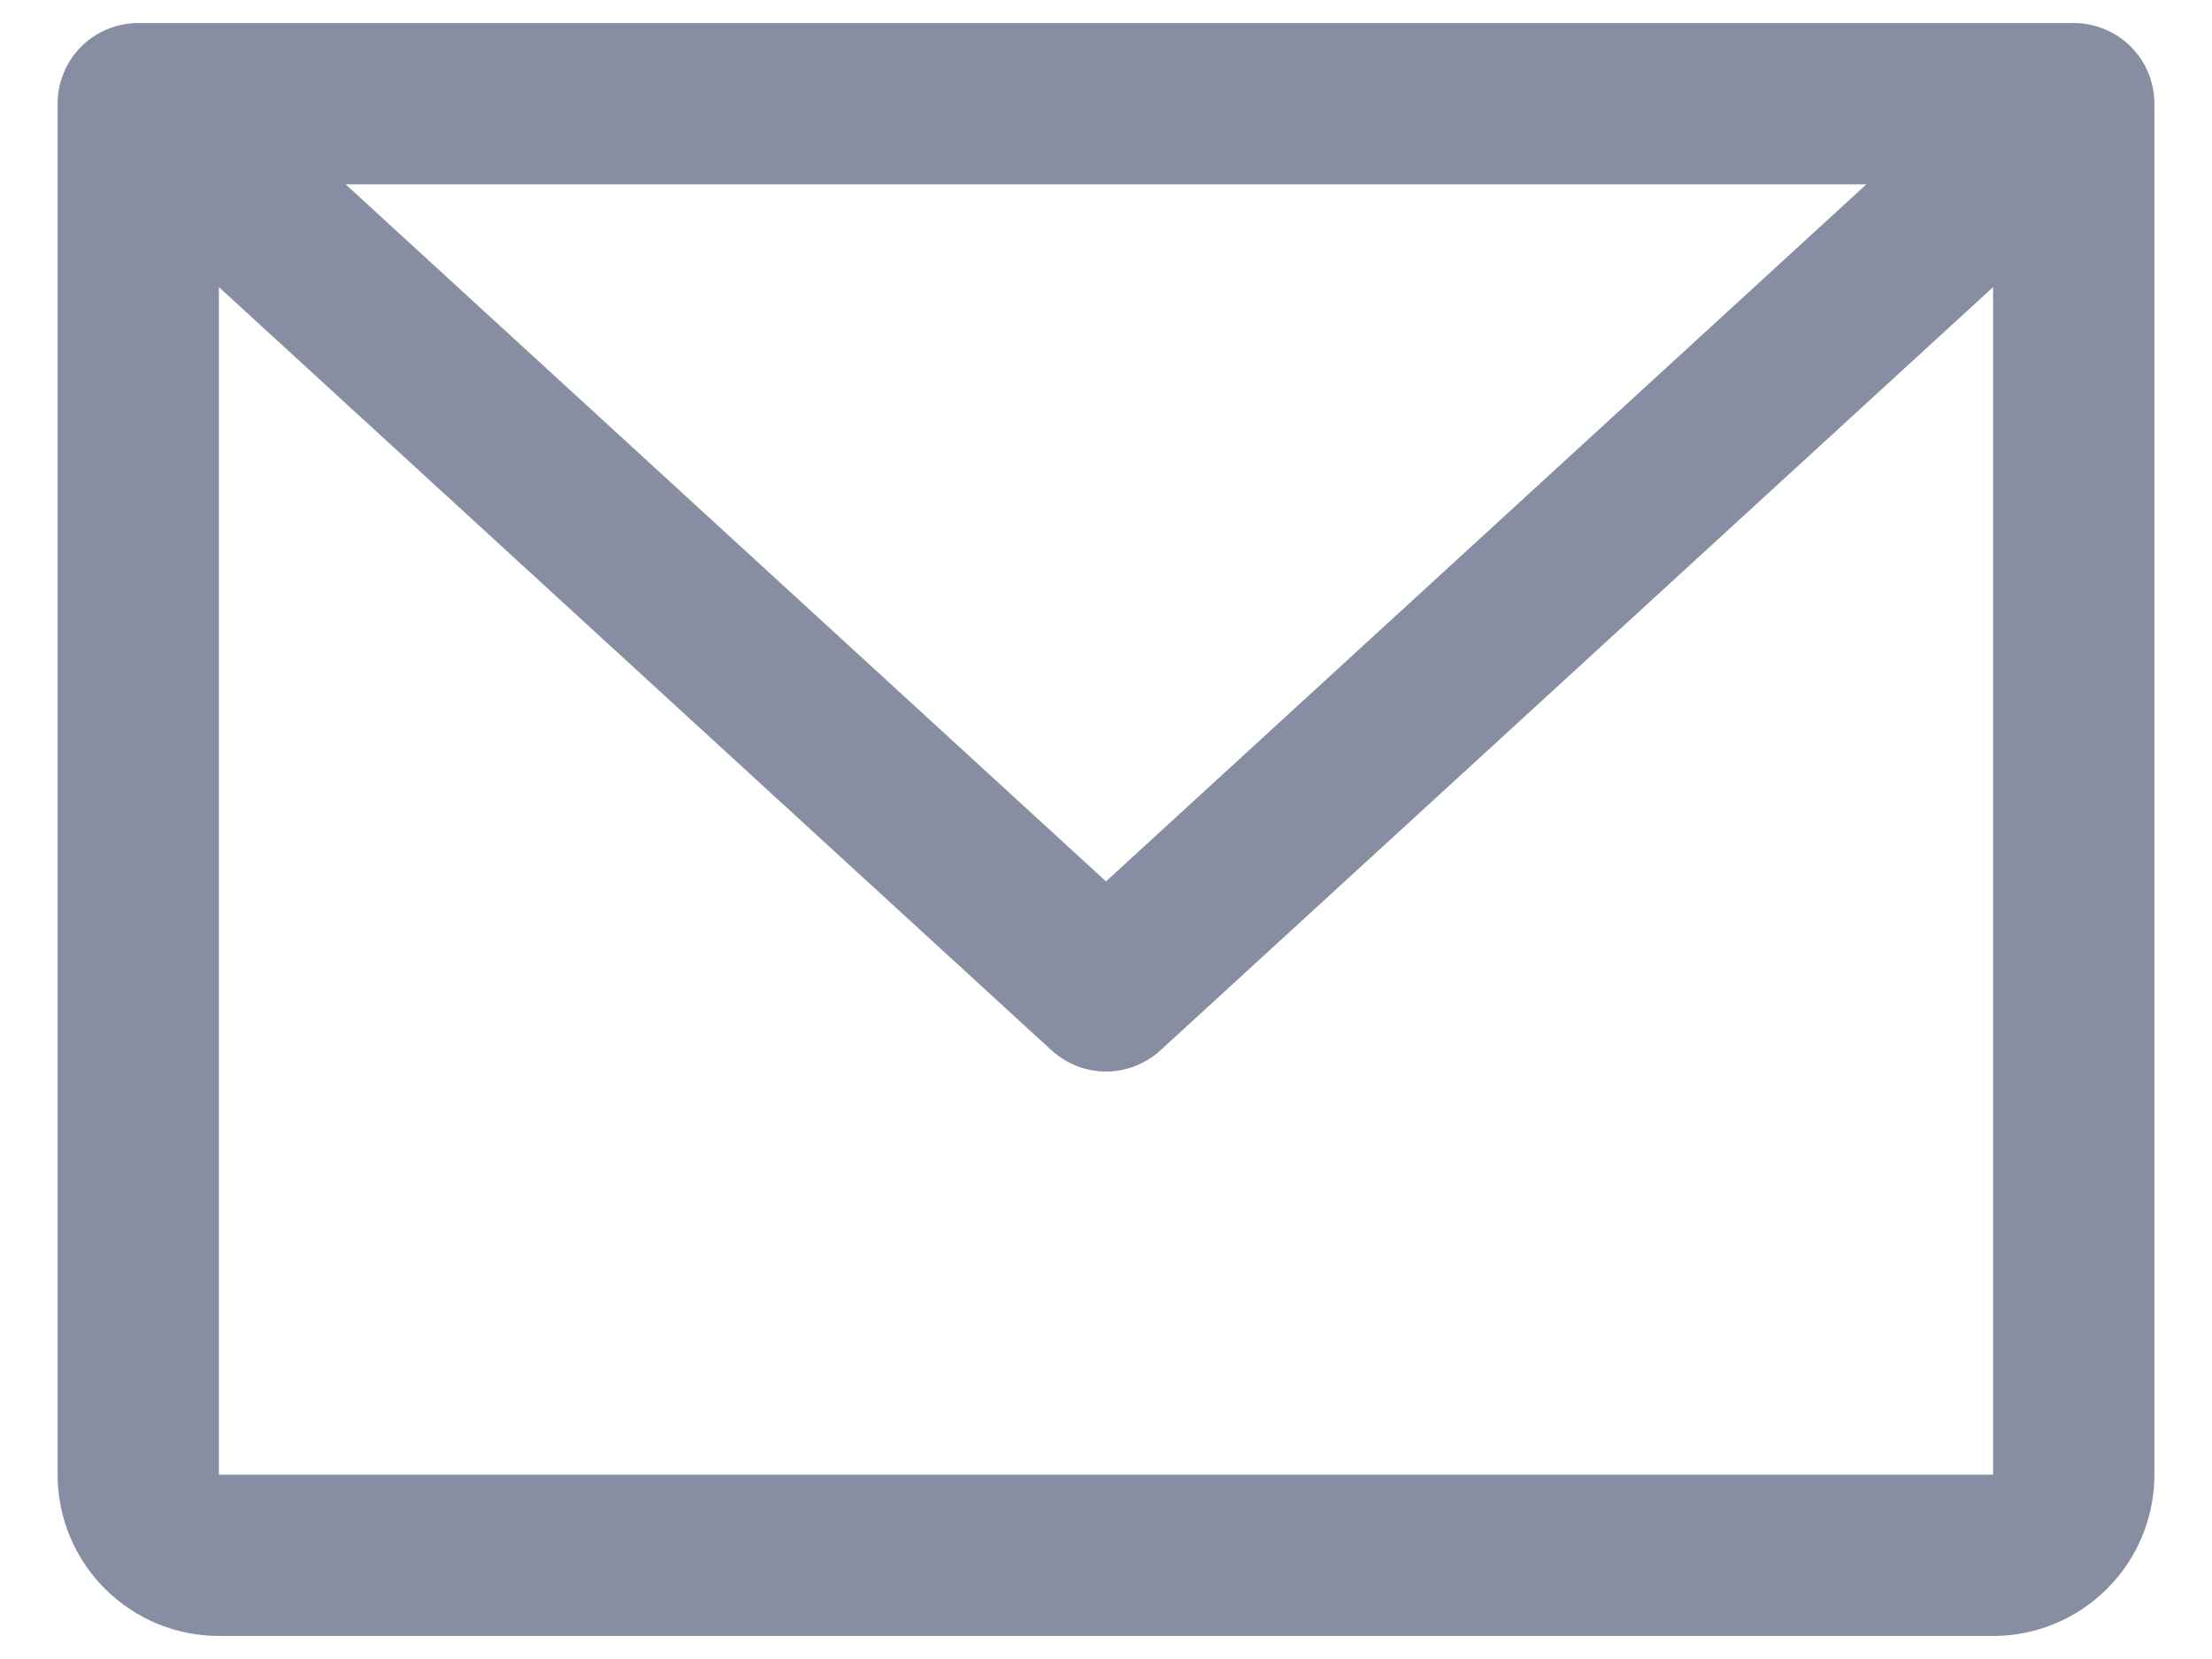
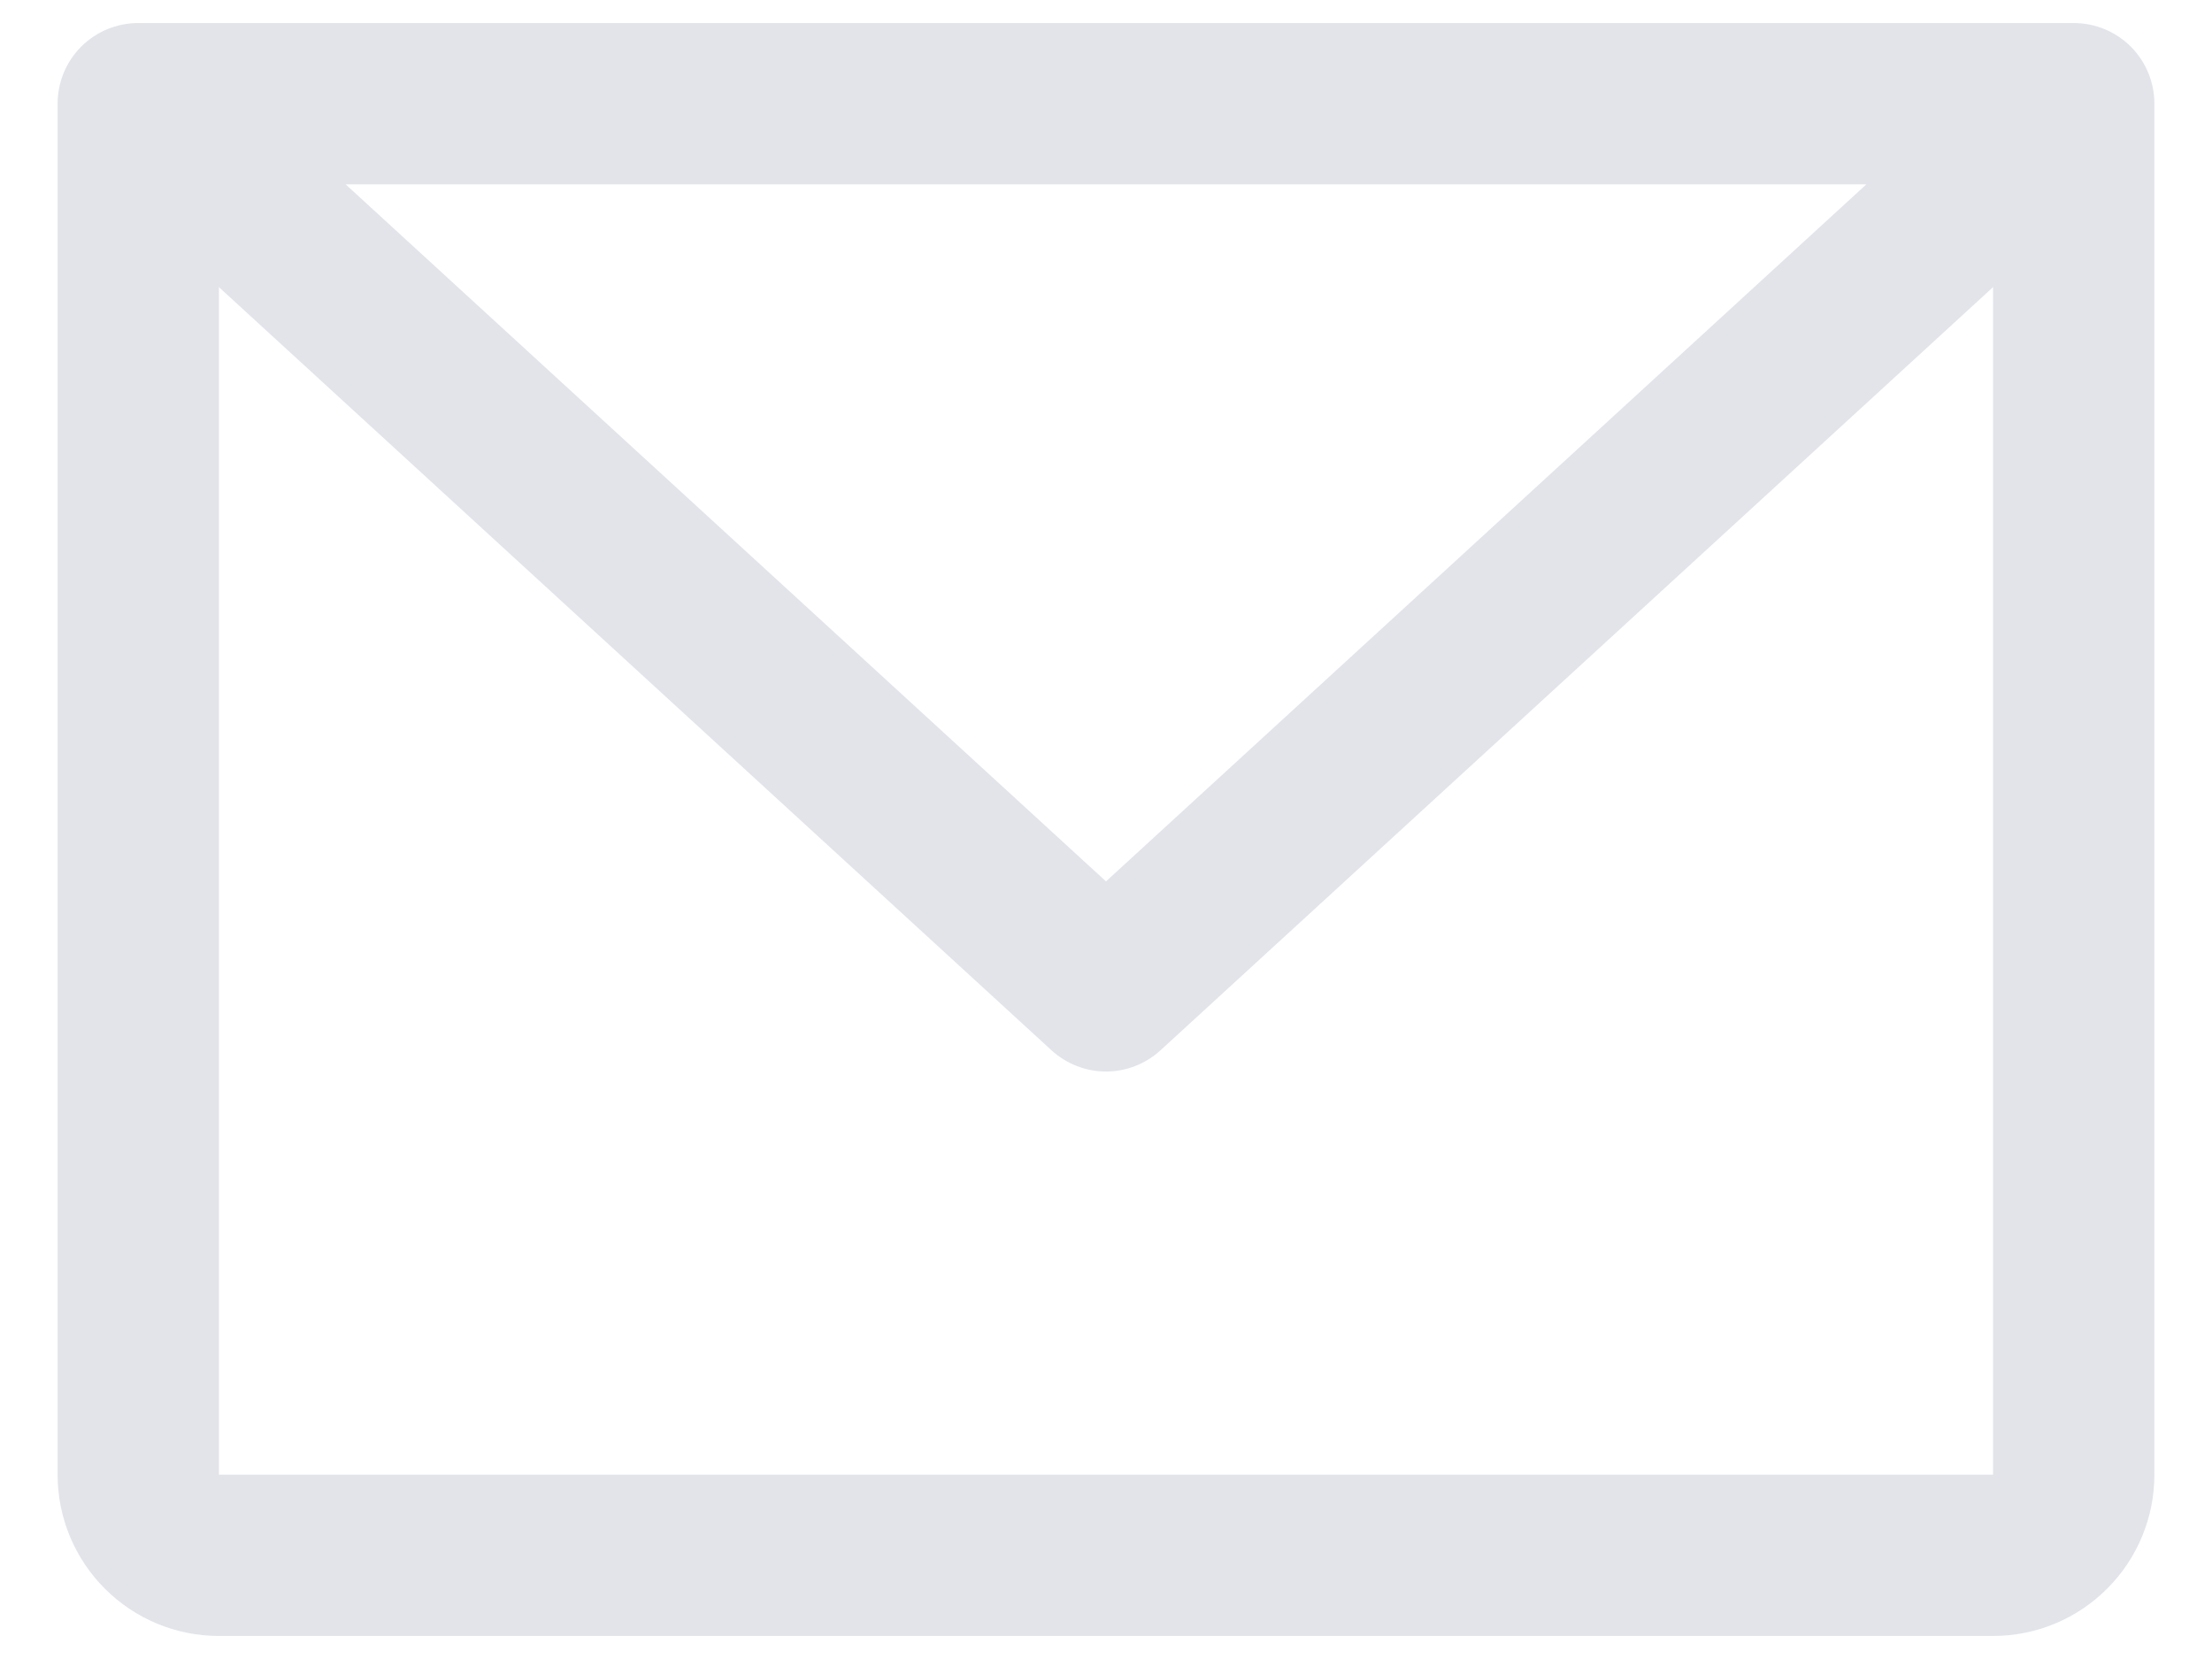
<svg xmlns="http://www.w3.org/2000/svg" width="24" height="18" viewBox="0 0 24 18" fill="none">
-   <path d="M22.5 0.25H1.5C1.268 0.25 1.045 0.342 0.881 0.506C0.717 0.67 0.625 0.893 0.625 1.125V16C0.625 16.464 0.809 16.909 1.138 17.237C1.466 17.566 1.911 17.75 2.375 17.75H21.625C22.089 17.75 22.534 17.566 22.862 17.237C23.191 16.909 23.375 16.464 23.375 16V1.125C23.375 0.893 23.283 0.67 23.119 0.506C22.955 0.342 22.732 0.25 22.5 0.25ZM20.25 2L12 9.563L3.75 2H20.25ZM21.625 16H2.375V3.115L11.408 11.395C11.57 11.543 11.781 11.626 12 11.626C12.219 11.626 12.43 11.543 12.592 11.395L21.625 3.115V16Z" fill="#878EA1" />
+   <path d="M22.5 0.25H1.5C1.268 0.25 1.045 0.342 0.881 0.506C0.717 0.67 0.625 0.893 0.625 1.125V16C0.625 16.464 0.809 16.909 1.138 17.237C1.466 17.566 1.911 17.75 2.375 17.75H21.625C22.089 17.75 22.534 17.566 22.862 17.237C23.191 16.909 23.375 16.464 23.375 16V1.125C23.375 0.893 23.283 0.67 23.119 0.506C22.955 0.342 22.732 0.25 22.5 0.25ZM20.25 2L12 9.563L3.75 2H20.25ZM21.625 16H2.375V3.115L11.408 11.395C11.57 11.543 11.781 11.626 12 11.626C12.219 11.626 12.43 11.543 12.592 11.395L21.625 3.115V16Z" fill="#E2E4E9" />
</svg>
